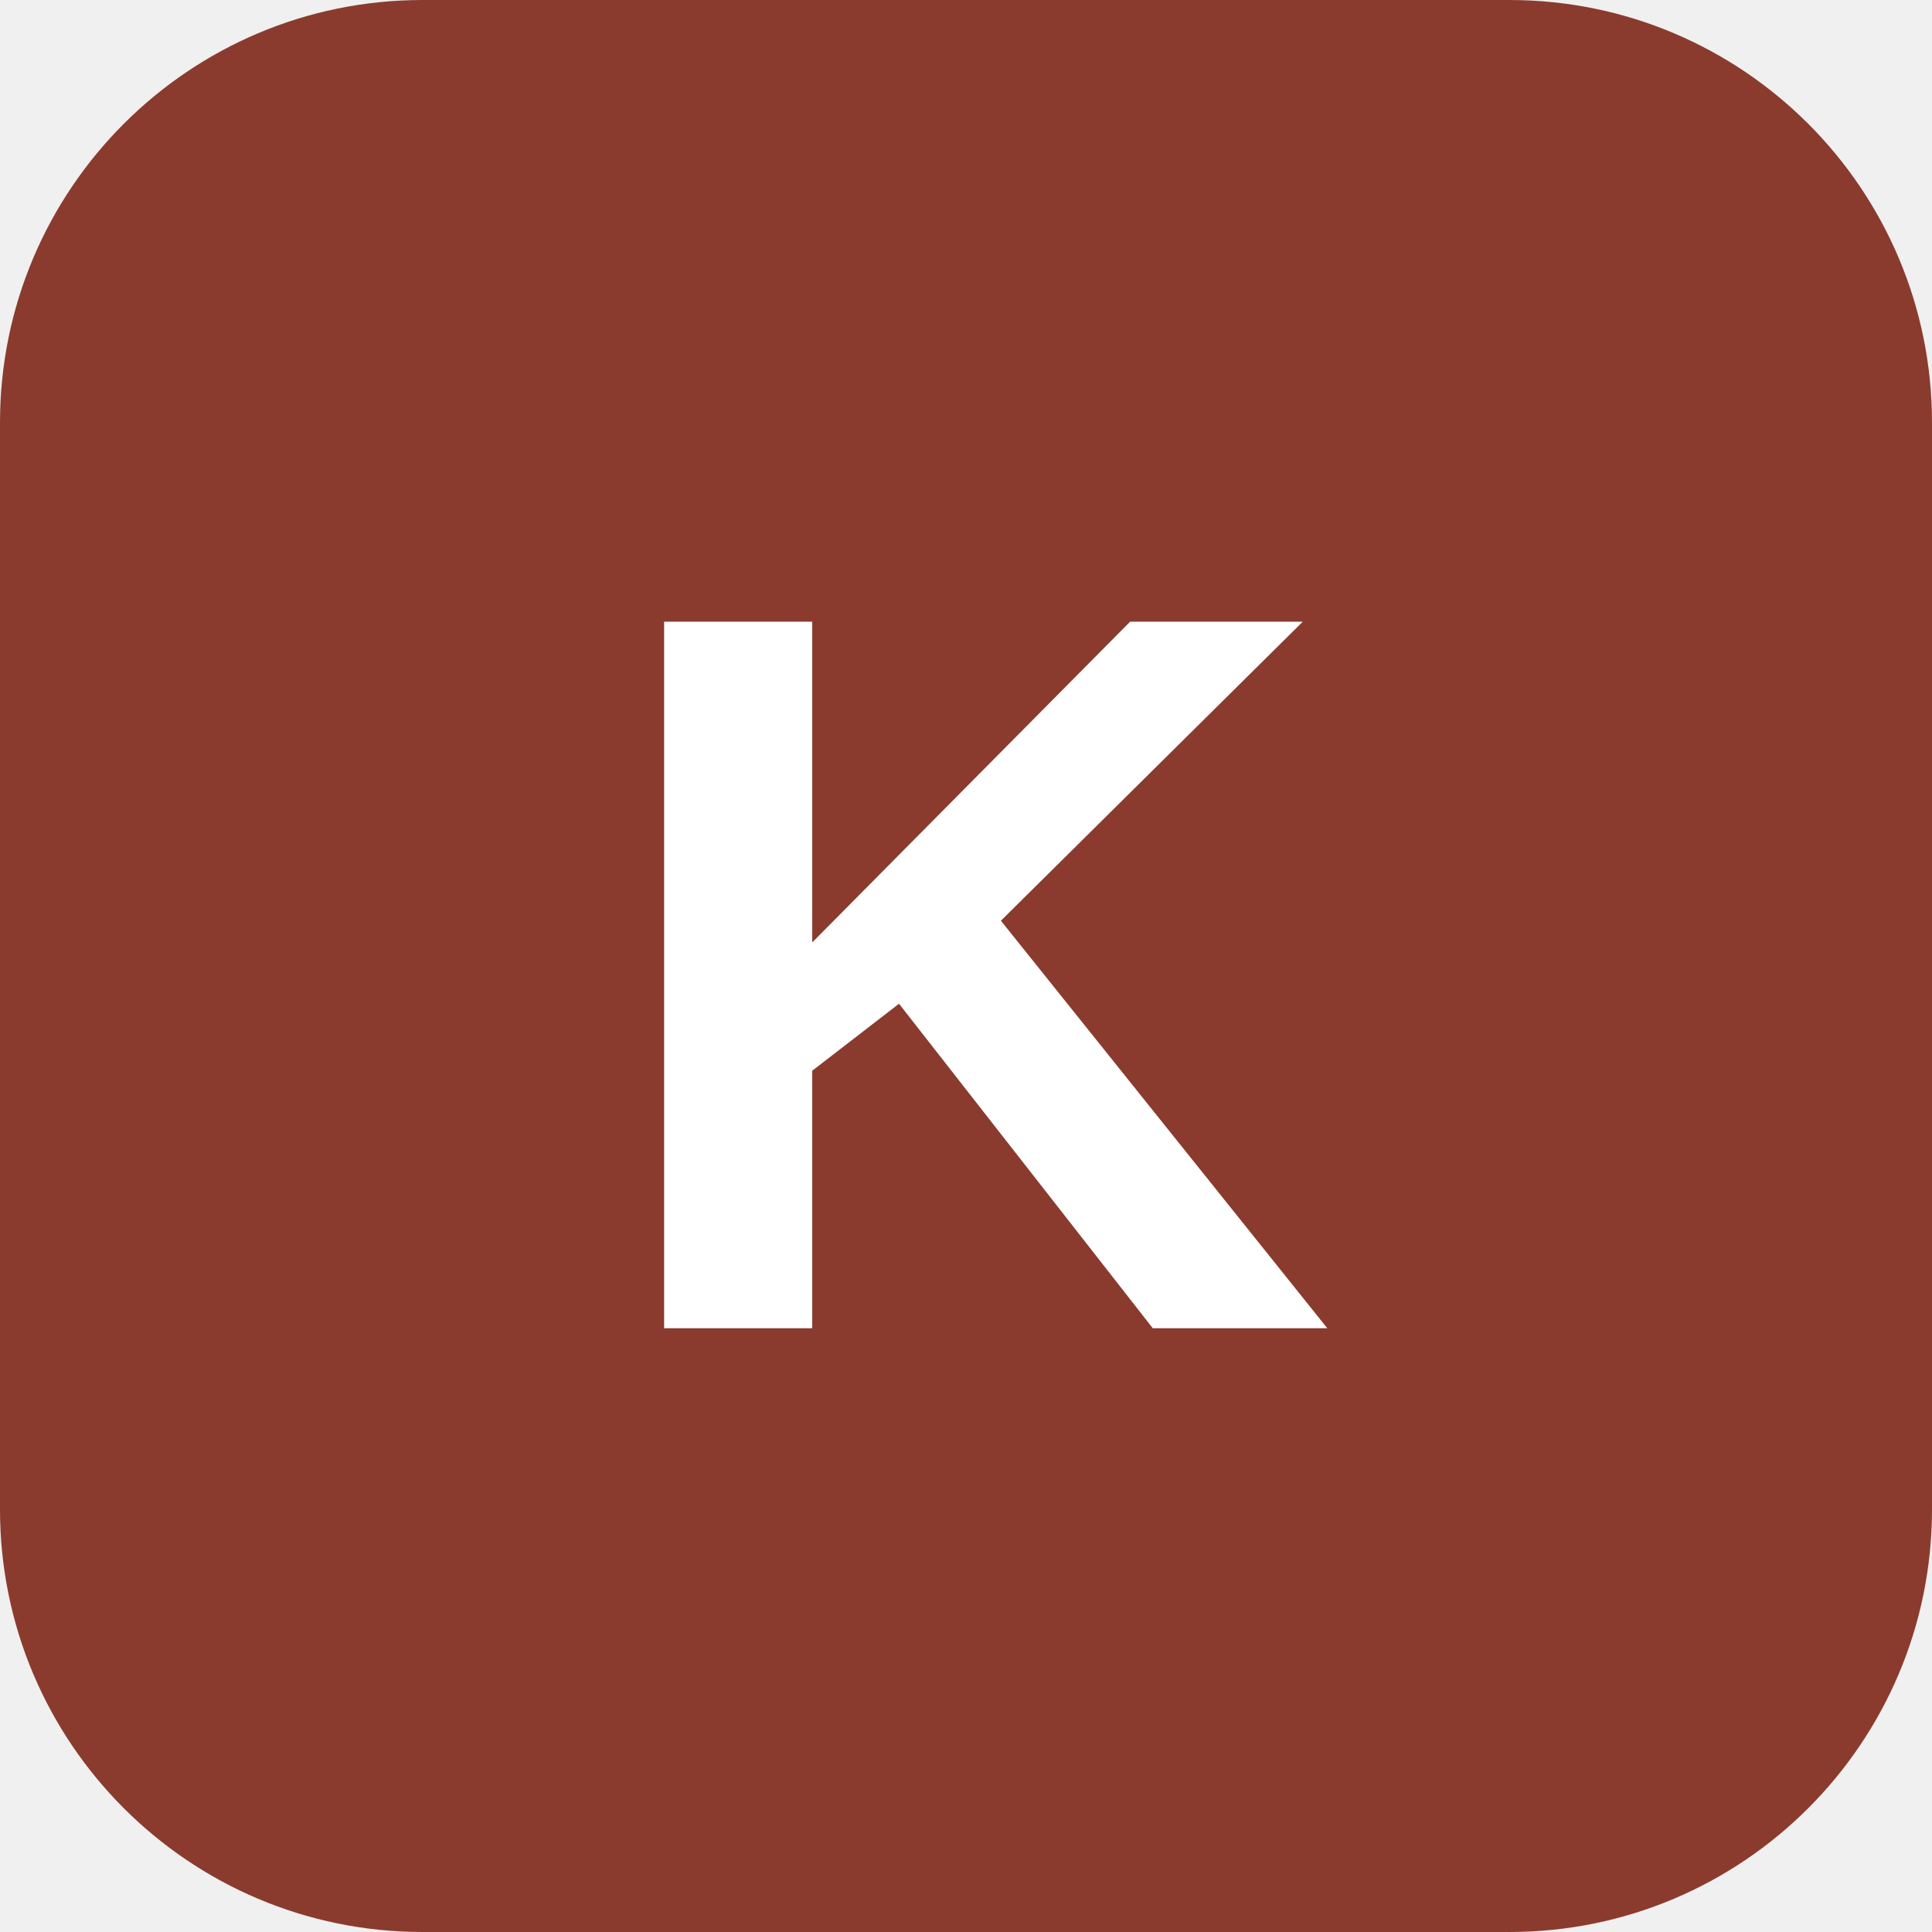
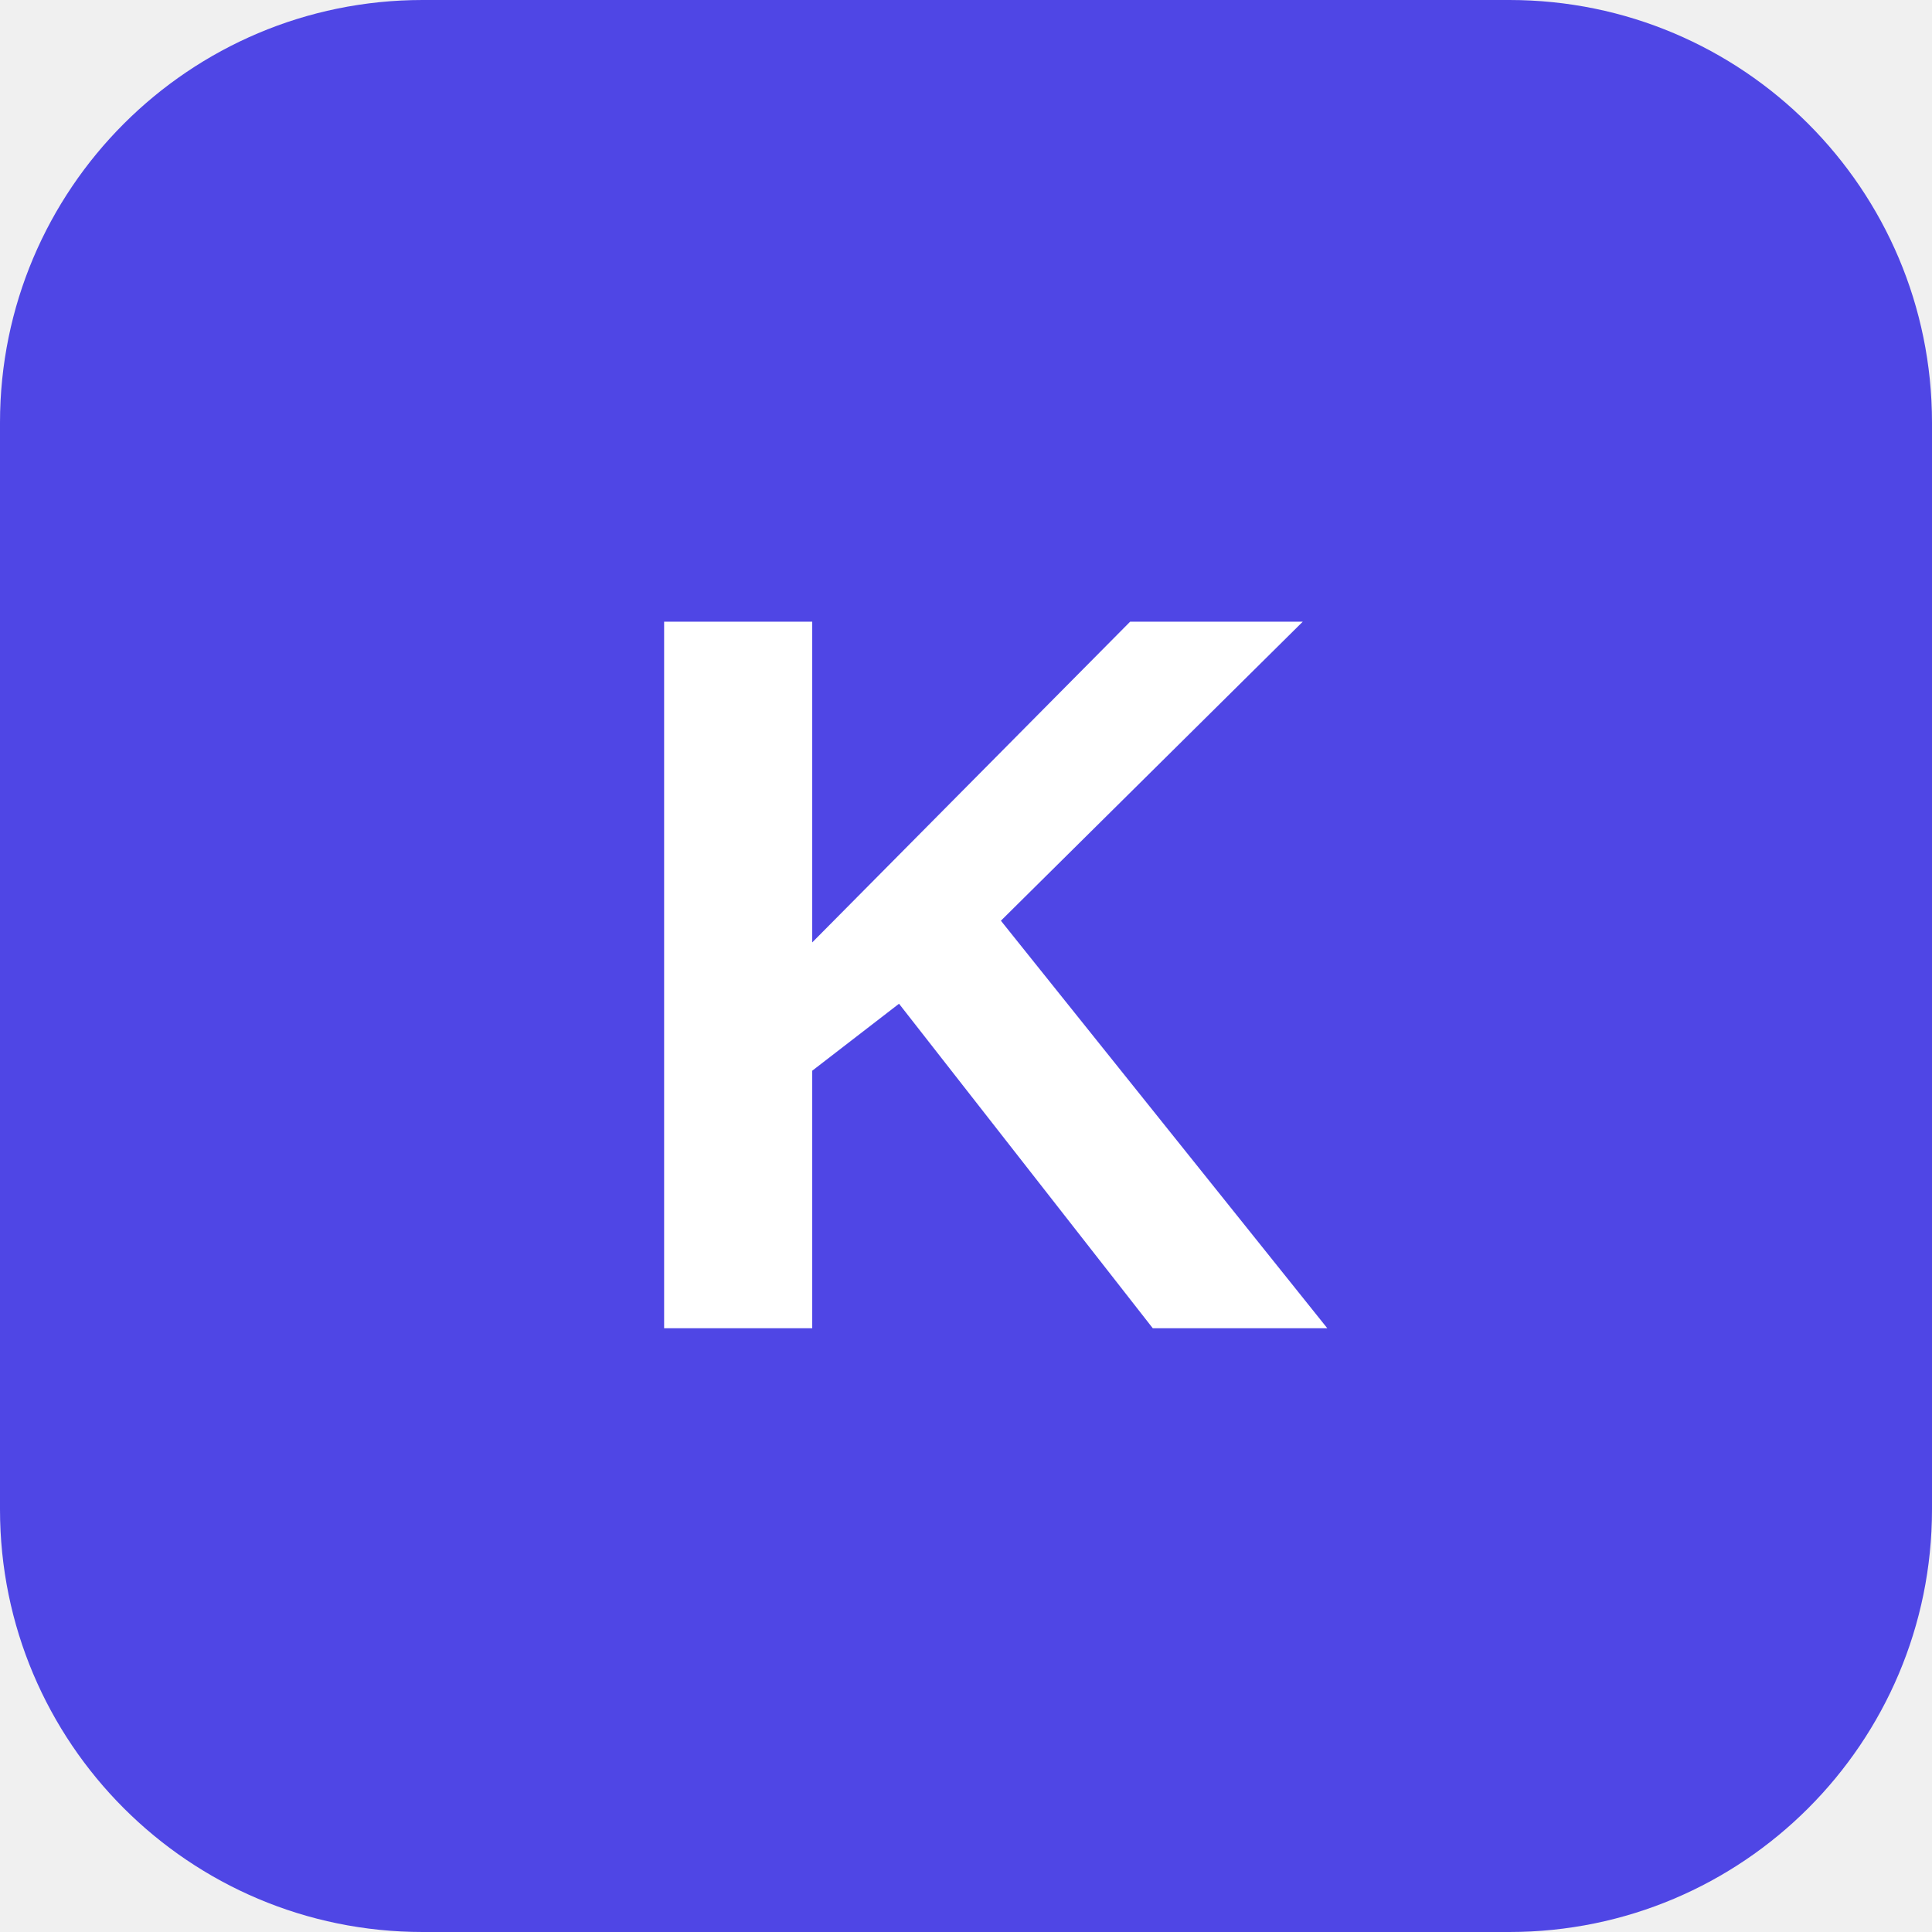
<svg xmlns="http://www.w3.org/2000/svg" viewBox="0 0 32 32">
-   <rect width="32" height="32" rx="7" fill="#8a3b2e" />
+   <rect width="32" height="32" rx="7" fill="#4f46e5" />
  <text x="16" y="22" text-anchor="middle" font-family="Arial, sans-serif" font-weight="700" font-size="17" fill="#fff">K</text>
</svg>
